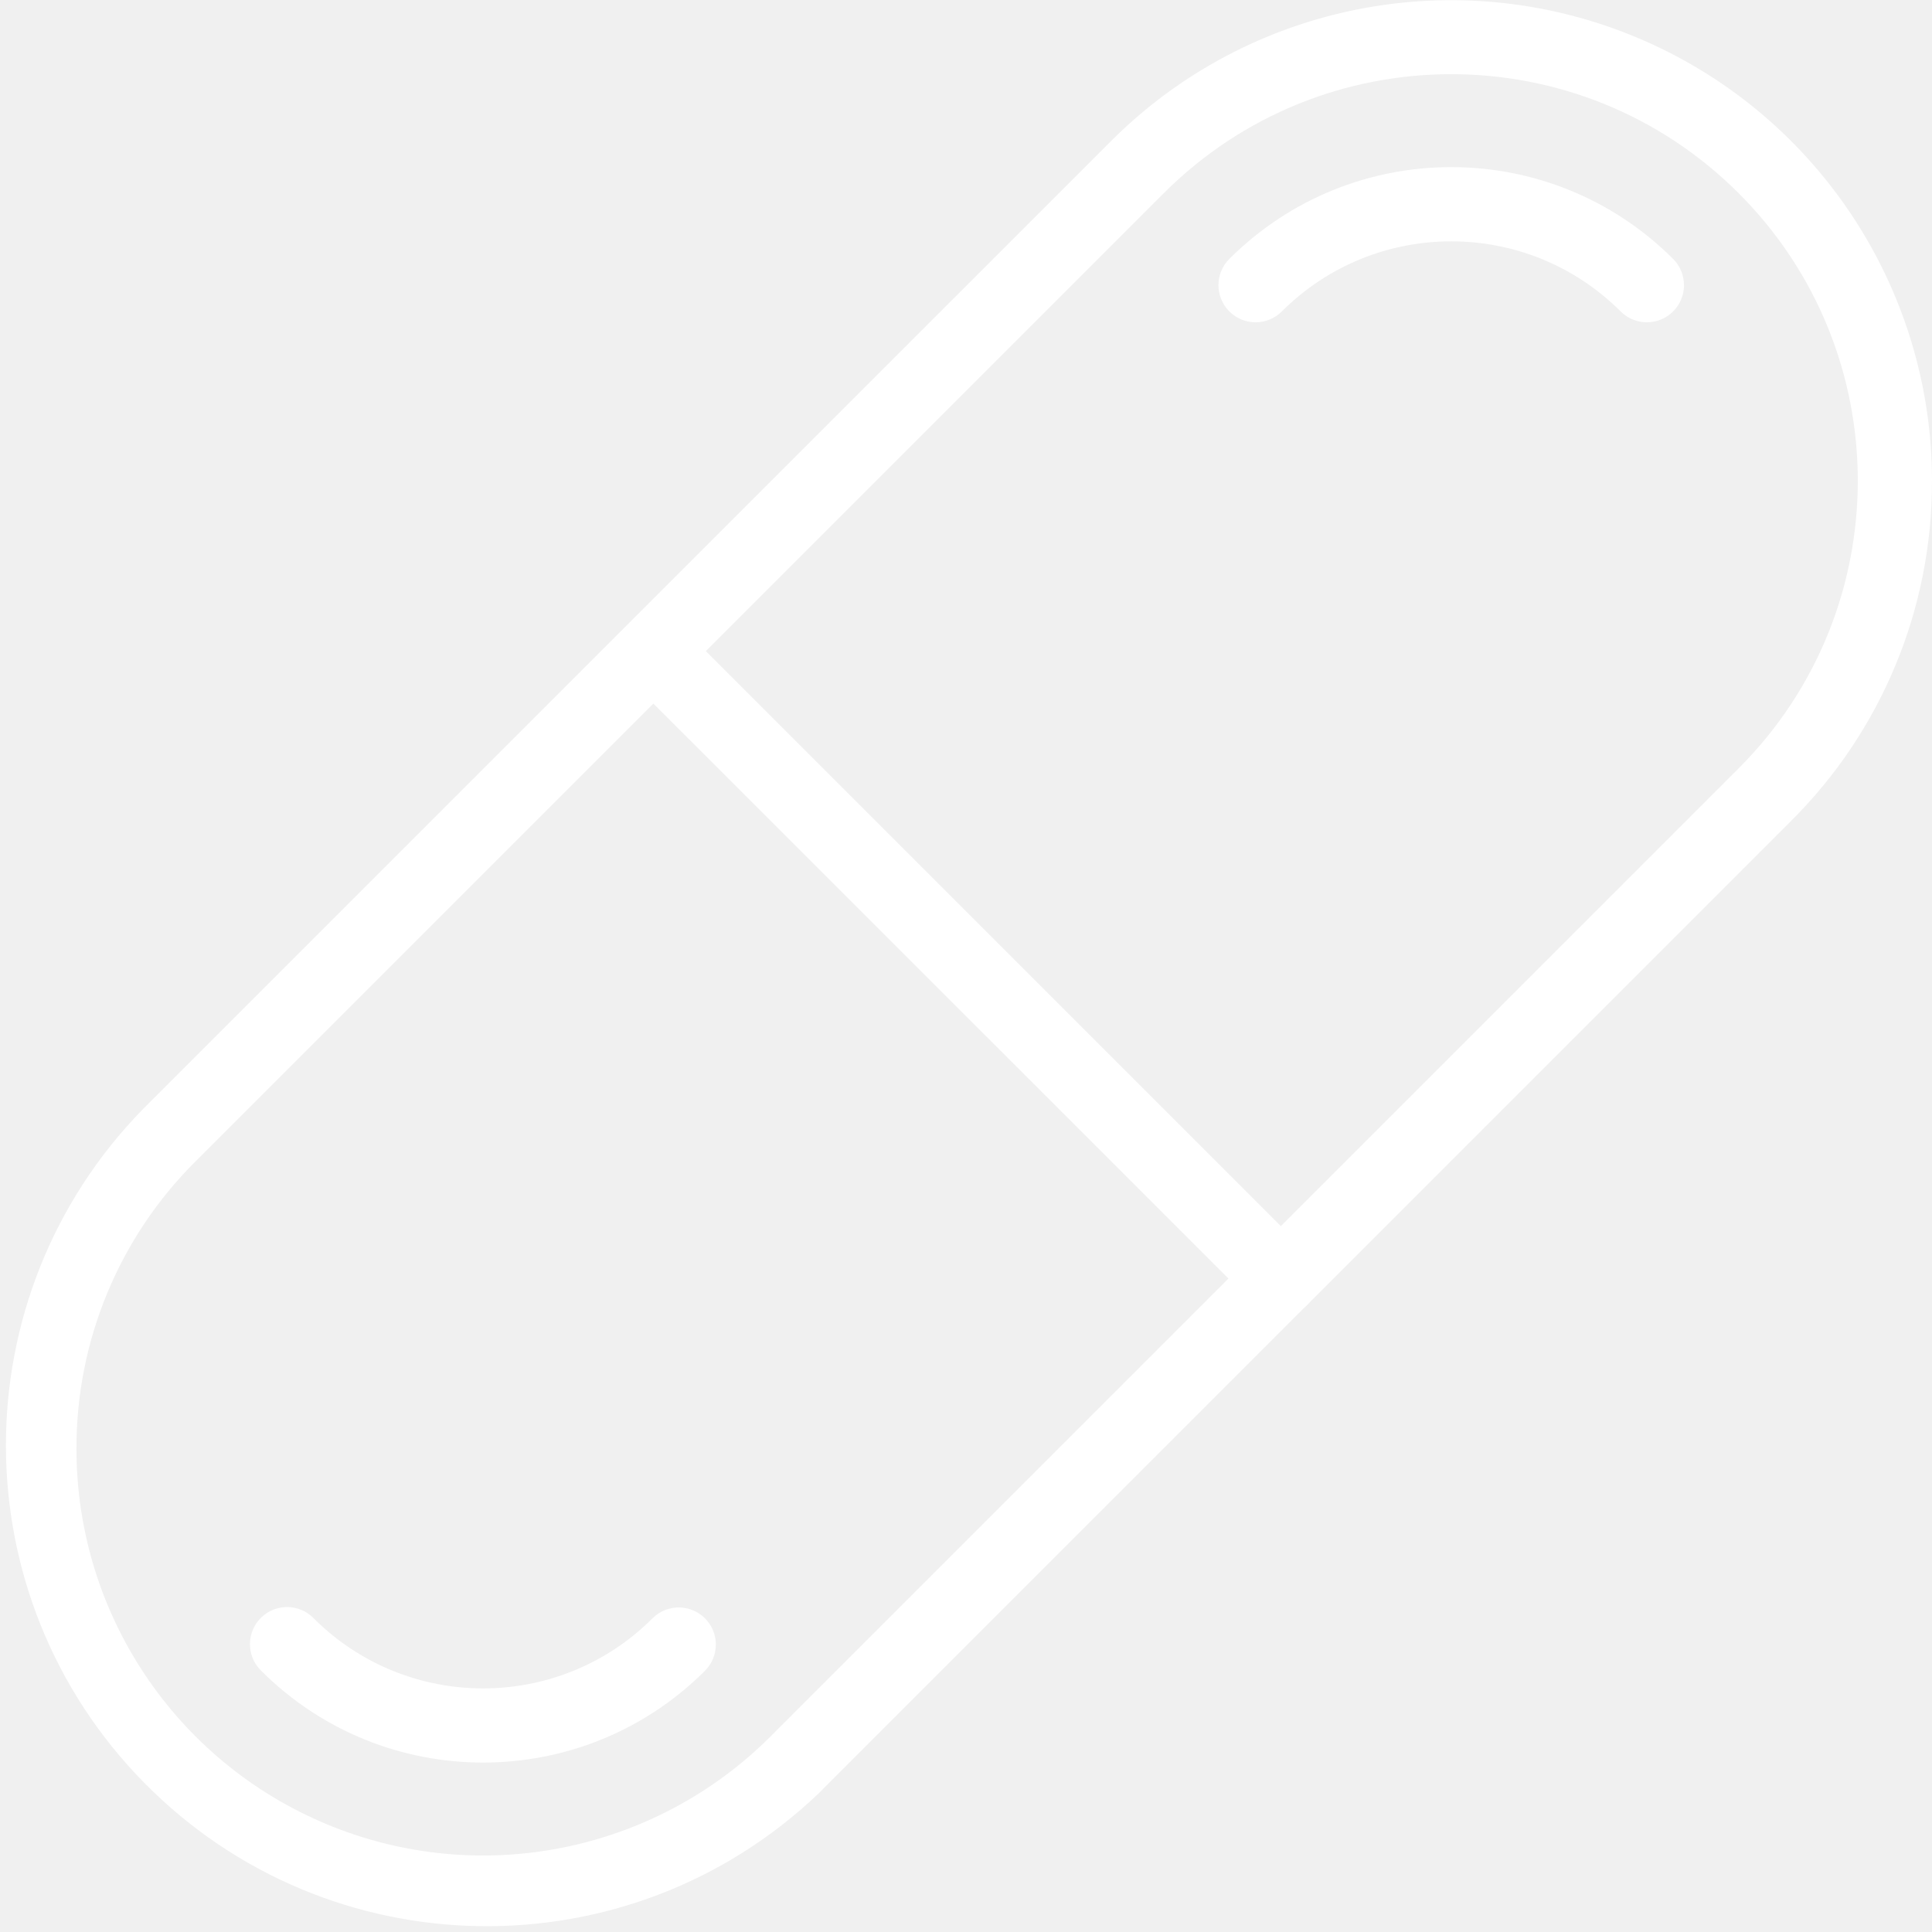
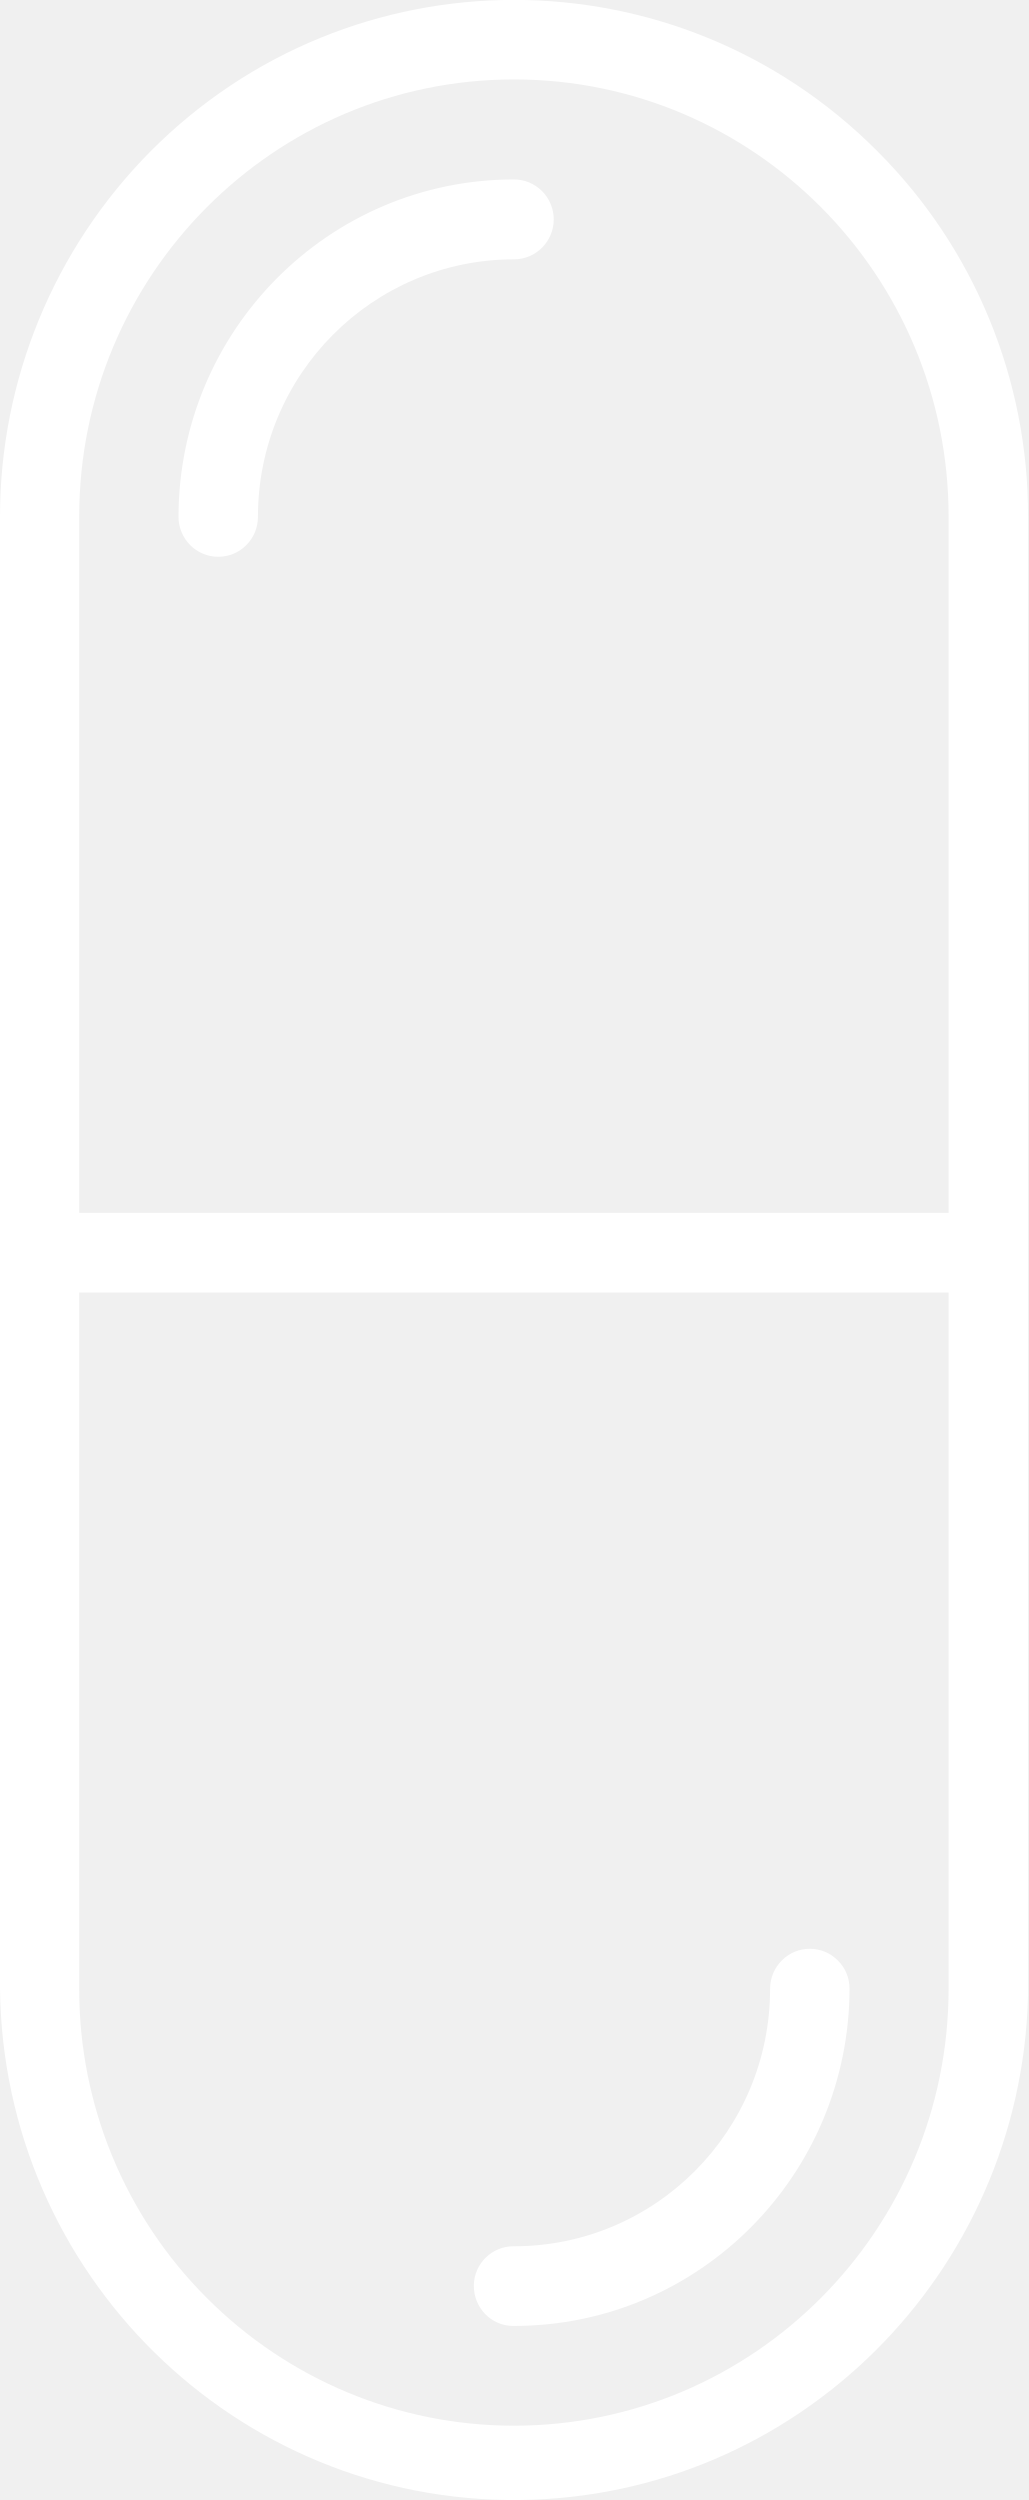
- <svg xmlns="http://www.w3.org/2000/svg" width="89.186" height="89.186" viewBox="0 0 89.186 89.186">
-   <defs>
-     <clipPath id="clip-path">
-       <rect id="Rectangle_470" data-name="Rectangle 470" width="89.186" height="89.186" fill="#fff" />
-     </clipPath>
-   </defs>
-   <g id="triple-icon-oral" clip-path="url(#clip-path)">
-     <path id="Path_331" data-name="Path 331" d="M3.53,66.885a18.642,18.642,0,0,1,5.5-13.276L53.719,8.922A18.769,18.769,0,0,1,80.263,35.466L35.571,80.158A18.77,18.77,0,0,1,3.53,66.885m85.656-44.69A22.2,22.2,0,0,0,51.3,6.5L6.606,51.192a22.2,22.2,0,0,0,31.18,31.6l.208-.209,44.69-44.69a22.048,22.048,0,0,0,6.5-15.694" transform="translate(0 0)" fill="#fff" />
-     <path id="Path_332" data-name="Path 332" d="M128.083,20.071a1.71,1.71,0,0,0-.5-1.211,14.5,14.5,0,0,0-20.487,0,1.714,1.714,0,0,0,2.424,2.424,11.069,11.069,0,0,1,15.64,0,1.714,1.714,0,0,0,2.925-1.211Z" transform="translate(-50.347 -6.908)" fill="#fff" />
-     <path id="Path_333" data-name="Path 333" d="M43.373,142.326a1.714,1.714,0,0,0-2.925-1.213,11.069,11.069,0,0,1-15.64,0,1.713,1.713,0,0,0-2.459,2.386.32.32,0,0,0,.035.035,14.5,14.5,0,0,0,20.487,0,1.7,1.7,0,0,0,.5-1.209" transform="translate(-10.327 -66.407)" fill="#fff" />
-     <path id="Path_334" data-name="Path 334" d="M86.306,84.395a1.714,1.714,0,0,0-.5-1.206L56.839,54.219a1.713,1.713,0,0,0-2.421,2.423L83.388,85.607a1.714,1.714,0,0,0,2.924-1.213Z" transform="translate(-25.465 -25.372)" fill="#fff" />
-   </g>
+ <svg xmlns="http://www.w3.org/2000/svg" id="a" width="44" height="107" viewBox="0 0 44 107">
+   <path id="b" d="M8.84,98.34c-3.5-3.5-5.46-8.27-5.45-13.23V22.11c0-10.33,8.33-18.71,18.61-18.71,10.27,0,18.6,8.38,18.6,18.71h0v63c0,10.33-8.33,18.71-18.61,18.71-4.93,0-9.66-1.97-13.15-5.48M37.55,6.47c-8.6-8.64-22.53-8.63-31.12.02C2.32,10.64,0,16.25,0,22.11v63c.13,12.22,10.09,22.02,22.24,21.89,11.85-.13,21.47-9.68,21.76-21.59v-.29s0-63,0-63c.02-5.87-2.3-11.5-6.44-15.64" fill="#fff" stroke-width="0" />
+   <path id="c" d="M23.2,8.18c-.32-.32-.75-.5-1.2-.5-7.93,0-14.35,6.47-14.36,14.44,0,.94.76,1.71,1.7,1.71.94,0,1.7-.76,1.7-1.71h0c0-6.09,4.91-11.02,10.96-11.02.94,0,1.7-.77,1.7-1.71,0-.45-.18-.89-.5-1.21h0Z" fill="#fff" stroke-width="0" />
+   <path id="d" d="M35.86,83.91c-.66-.67-1.74-.67-2.4,0-.32.32-.5.75-.5,1.21,0,6.09-4.91,11.02-10.96,11.02-.94-.01-1.71.74-1.72,1.68s.73,1.72,1.67,1.73h0s.03,0,.05,0c7.93,0,14.35-6.47,14.36-14.44,0-.45-.18-.89-.5-1.2" fill="#fff" stroke-width="0" />
+   <path id="e" d="M43.5,52.41c-.32-.32-.75-.5-1.2-.5H1.7c-.94.02-1.68.8-1.66,1.74.02.91.75,1.65,1.66,1.67h40.6c.94,0,1.7-.77,1.7-1.71,0-.45-.18-.88-.5-1.2h0Z" fill="#fff" stroke-width="0" />
</svg>
